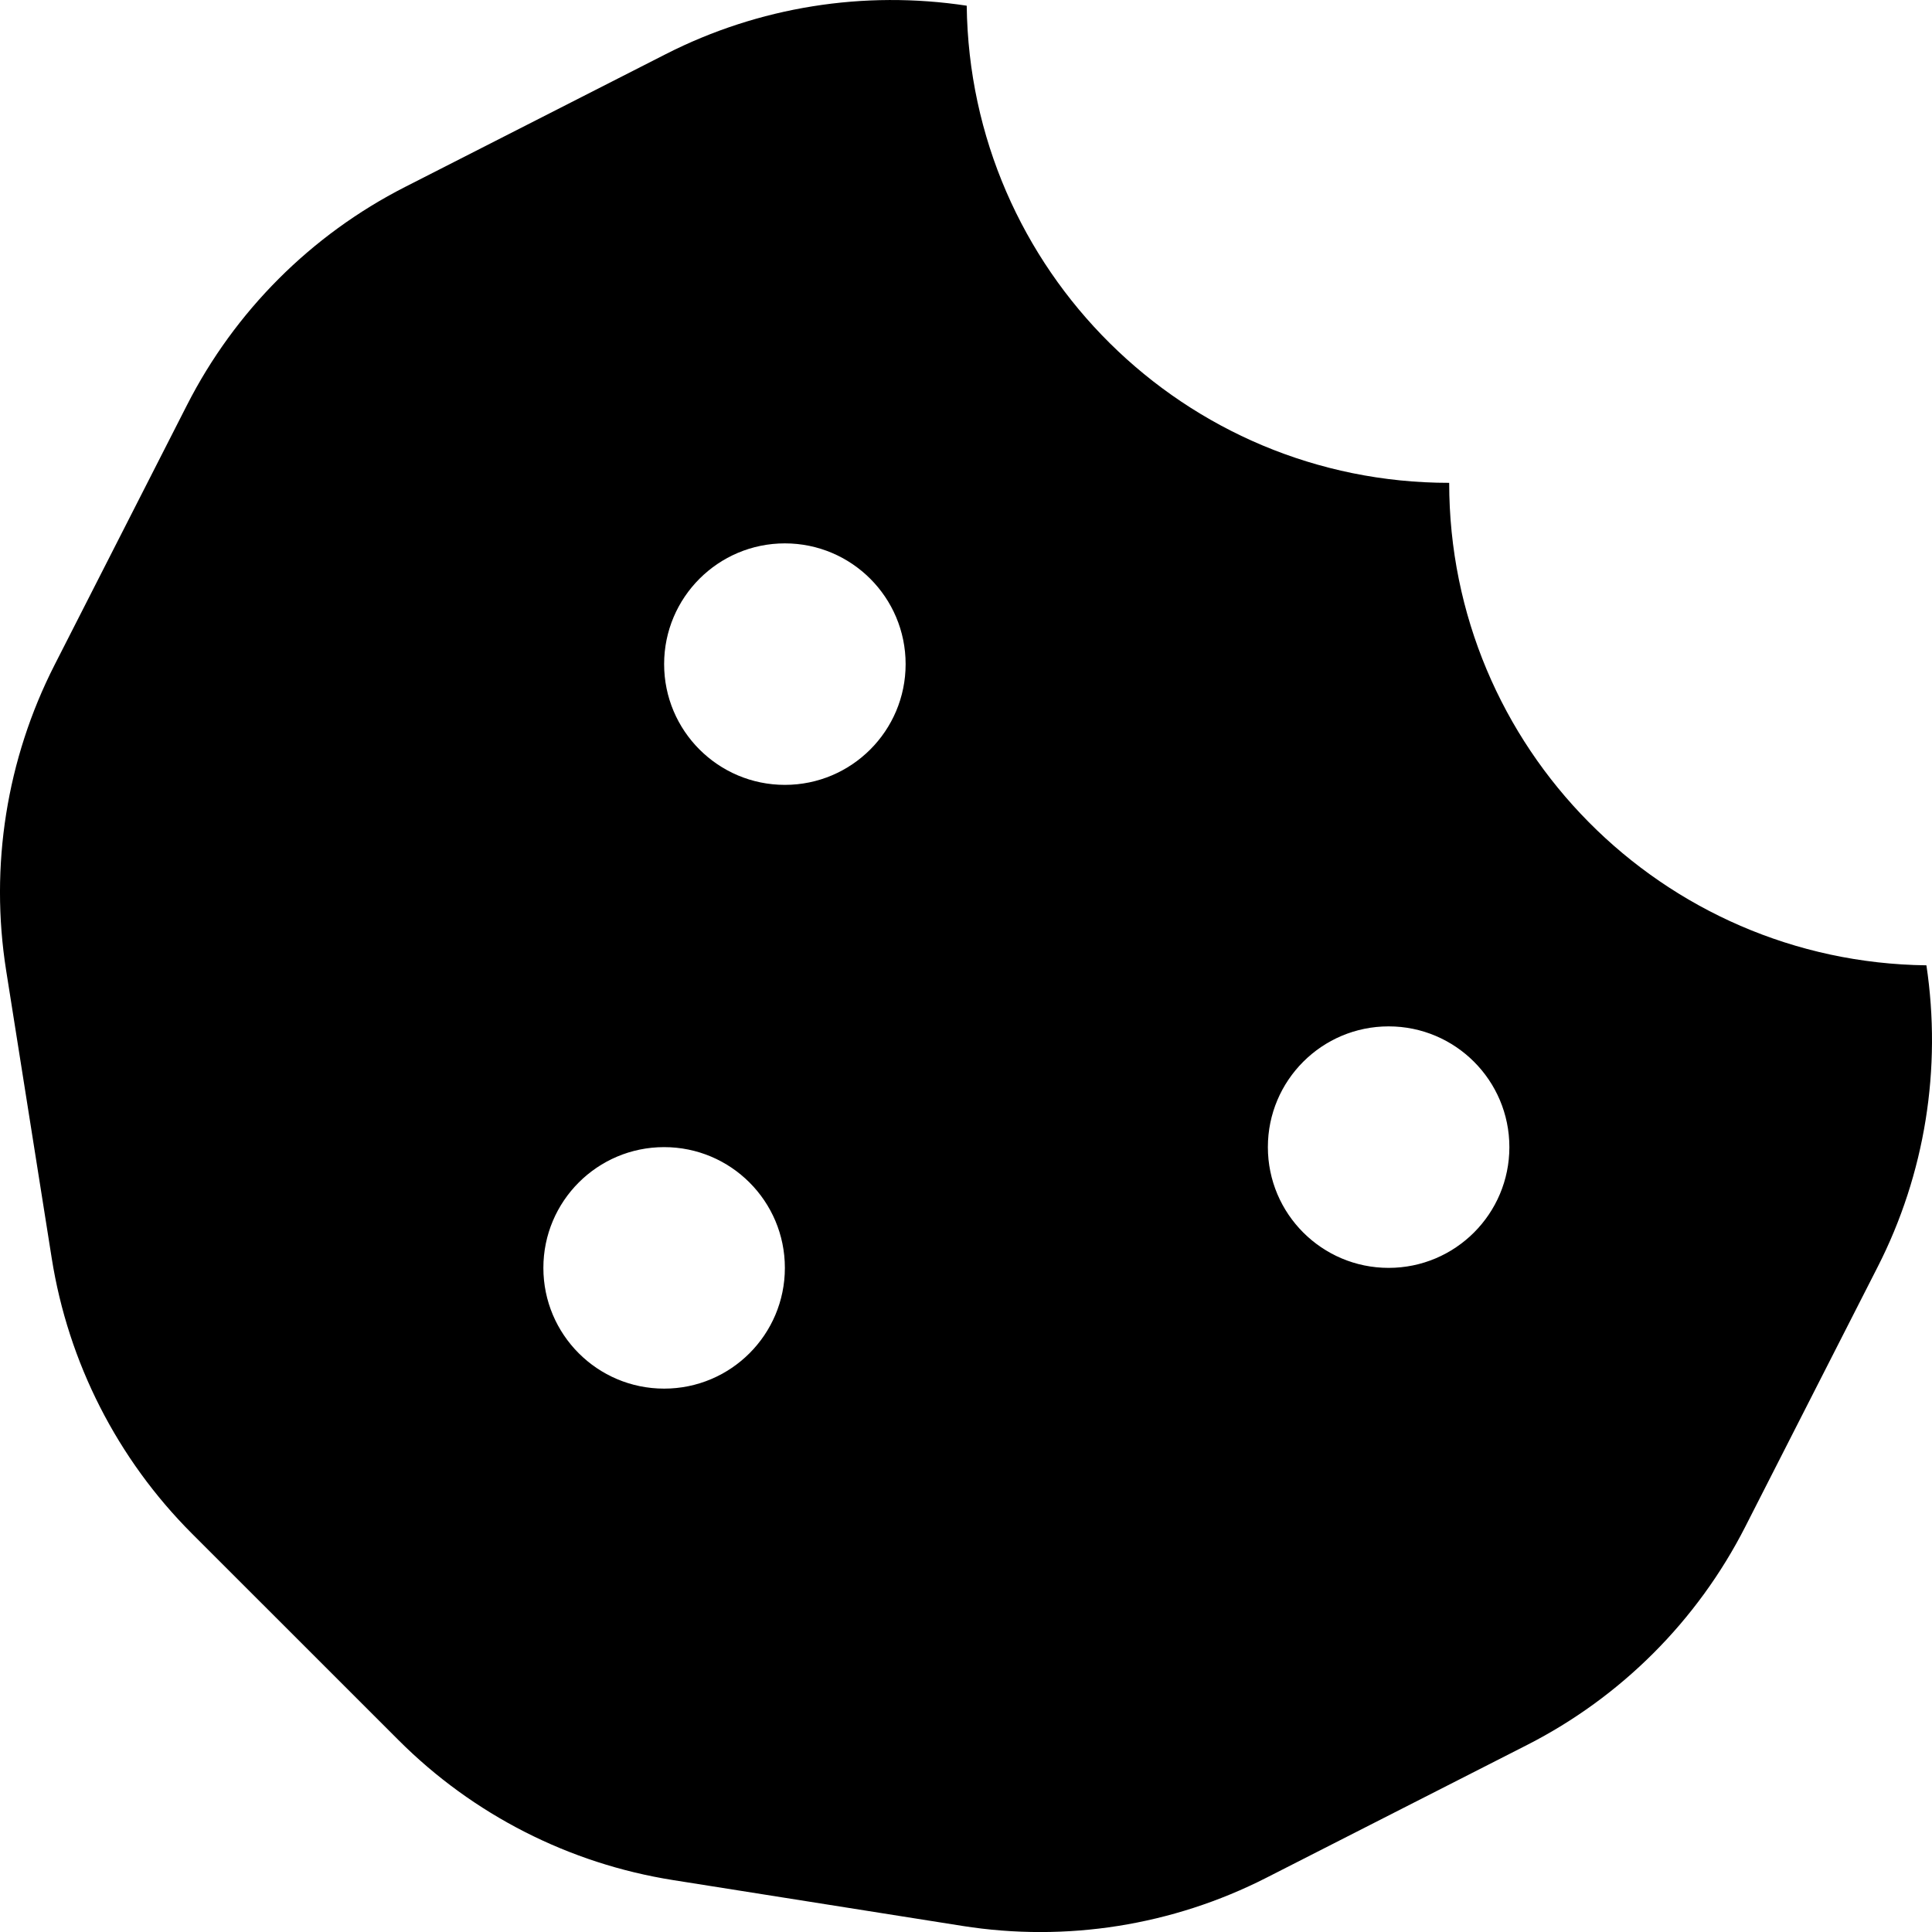
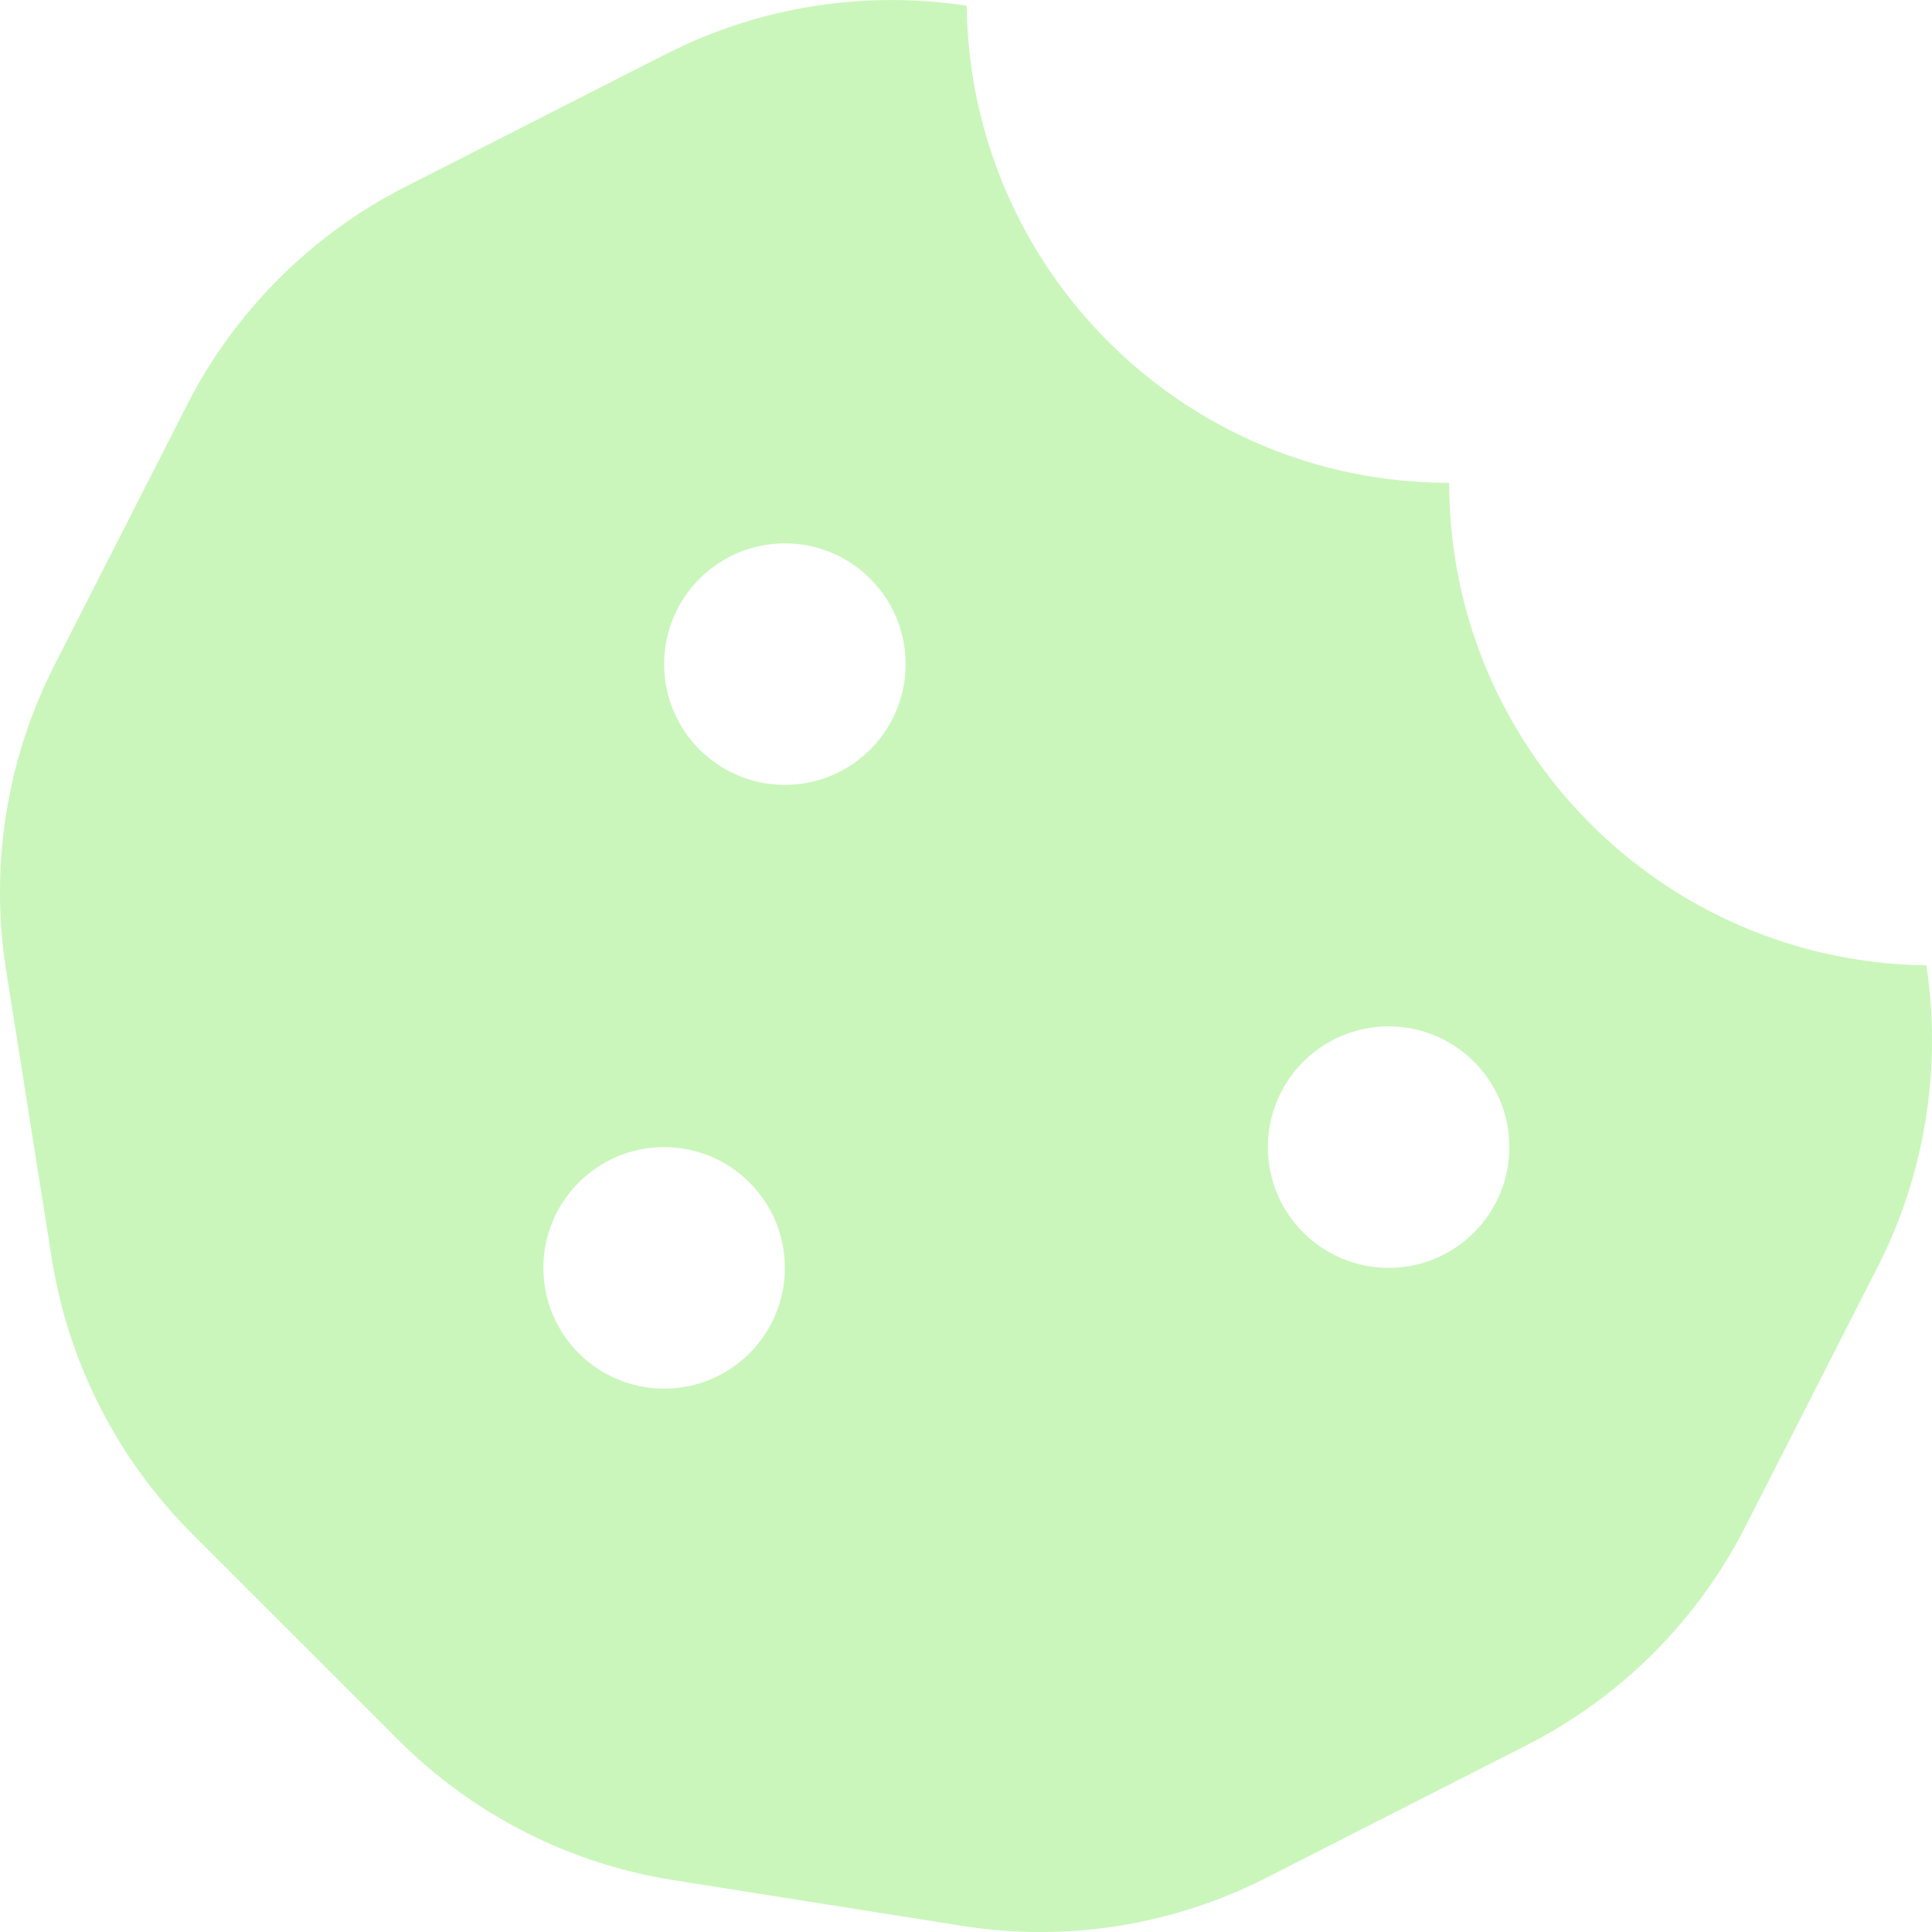
<svg xmlns="http://www.w3.org/2000/svg" aria-hidden="true" focusable="false" data-prefix="fas" data-icon="cookie-bite" class="svg-inline--fa fa-cookie-bite fa-w-16" role="img" viewBox="0 0 512 512">
-   <path fill="currentColor" d="M510.52 255.82c-69.97-.85-126.47-57.69-126.47-127.86-70.17 0-127-56.49-127.86-126.45-27.26-4.14-55.13.3-79.72 12.82l-69.13 35.22a132.221 132.221 0 0 0-57.79 57.81l-35.1 68.88a132.645 132.645 0 0 0-12.82 80.95l12.08 76.27a132.521 132.521 0 0 0 37.16 72.96l54.77 54.76a132.036 132.036 0 0 0 72.71 37.06l76.71 12.15c27.51 4.36 55.7-.11 80.53-12.76l69.13-35.21a132.273 132.273 0 0 0 57.79-57.81l35.1-68.88c12.56-24.64 17.01-52.58 12.91-79.91zM176 368c-17.67 0-32-14.33-32-32s14.33-32 32-32 32 14.33 32 32-14.33 32-32 32zm32-160c-17.67 0-32-14.33-32-32s14.33-32 32-32 32 14.33 32 32-14.33 32-32 32zm160 128c-17.67 0-32-14.33-32-32s14.33-32 32-32 32 14.33 32 32-14.33 32-32 32z" />
+   <path fill="#caf6bb" d="M510.52 255.82c-69.97-.85-126.47-57.69-126.47-127.86-70.17 0-127-56.49-127.86-126.45-27.26-4.14-55.13.3-79.72 12.82l-69.13 35.22a132.221 132.221 0 0 0-57.79 57.81l-35.1 68.88a132.645 132.645 0 0 0-12.82 80.95l12.08 76.27a132.521 132.521 0 0 0 37.16 72.96l54.77 54.76a132.036 132.036 0 0 0 72.71 37.06l76.71 12.15c27.51 4.36 55.7-.11 80.53-12.76l69.13-35.21a132.273 132.273 0 0 0 57.79-57.81l35.1-68.88c12.56-24.64 17.01-52.58 12.91-79.91zM176 368c-17.67 0-32-14.33-32-32s14.33-32 32-32 32 14.33 32 32-14.33 32-32 32zm32-160c-17.67 0-32-14.33-32-32s14.33-32 32-32 32 14.33 32 32-14.33 32-32 32zm160 128c-17.67 0-32-14.33-32-32s14.33-32 32-32 32 14.33 32 32-14.33 32-32 32z" />
</svg>
